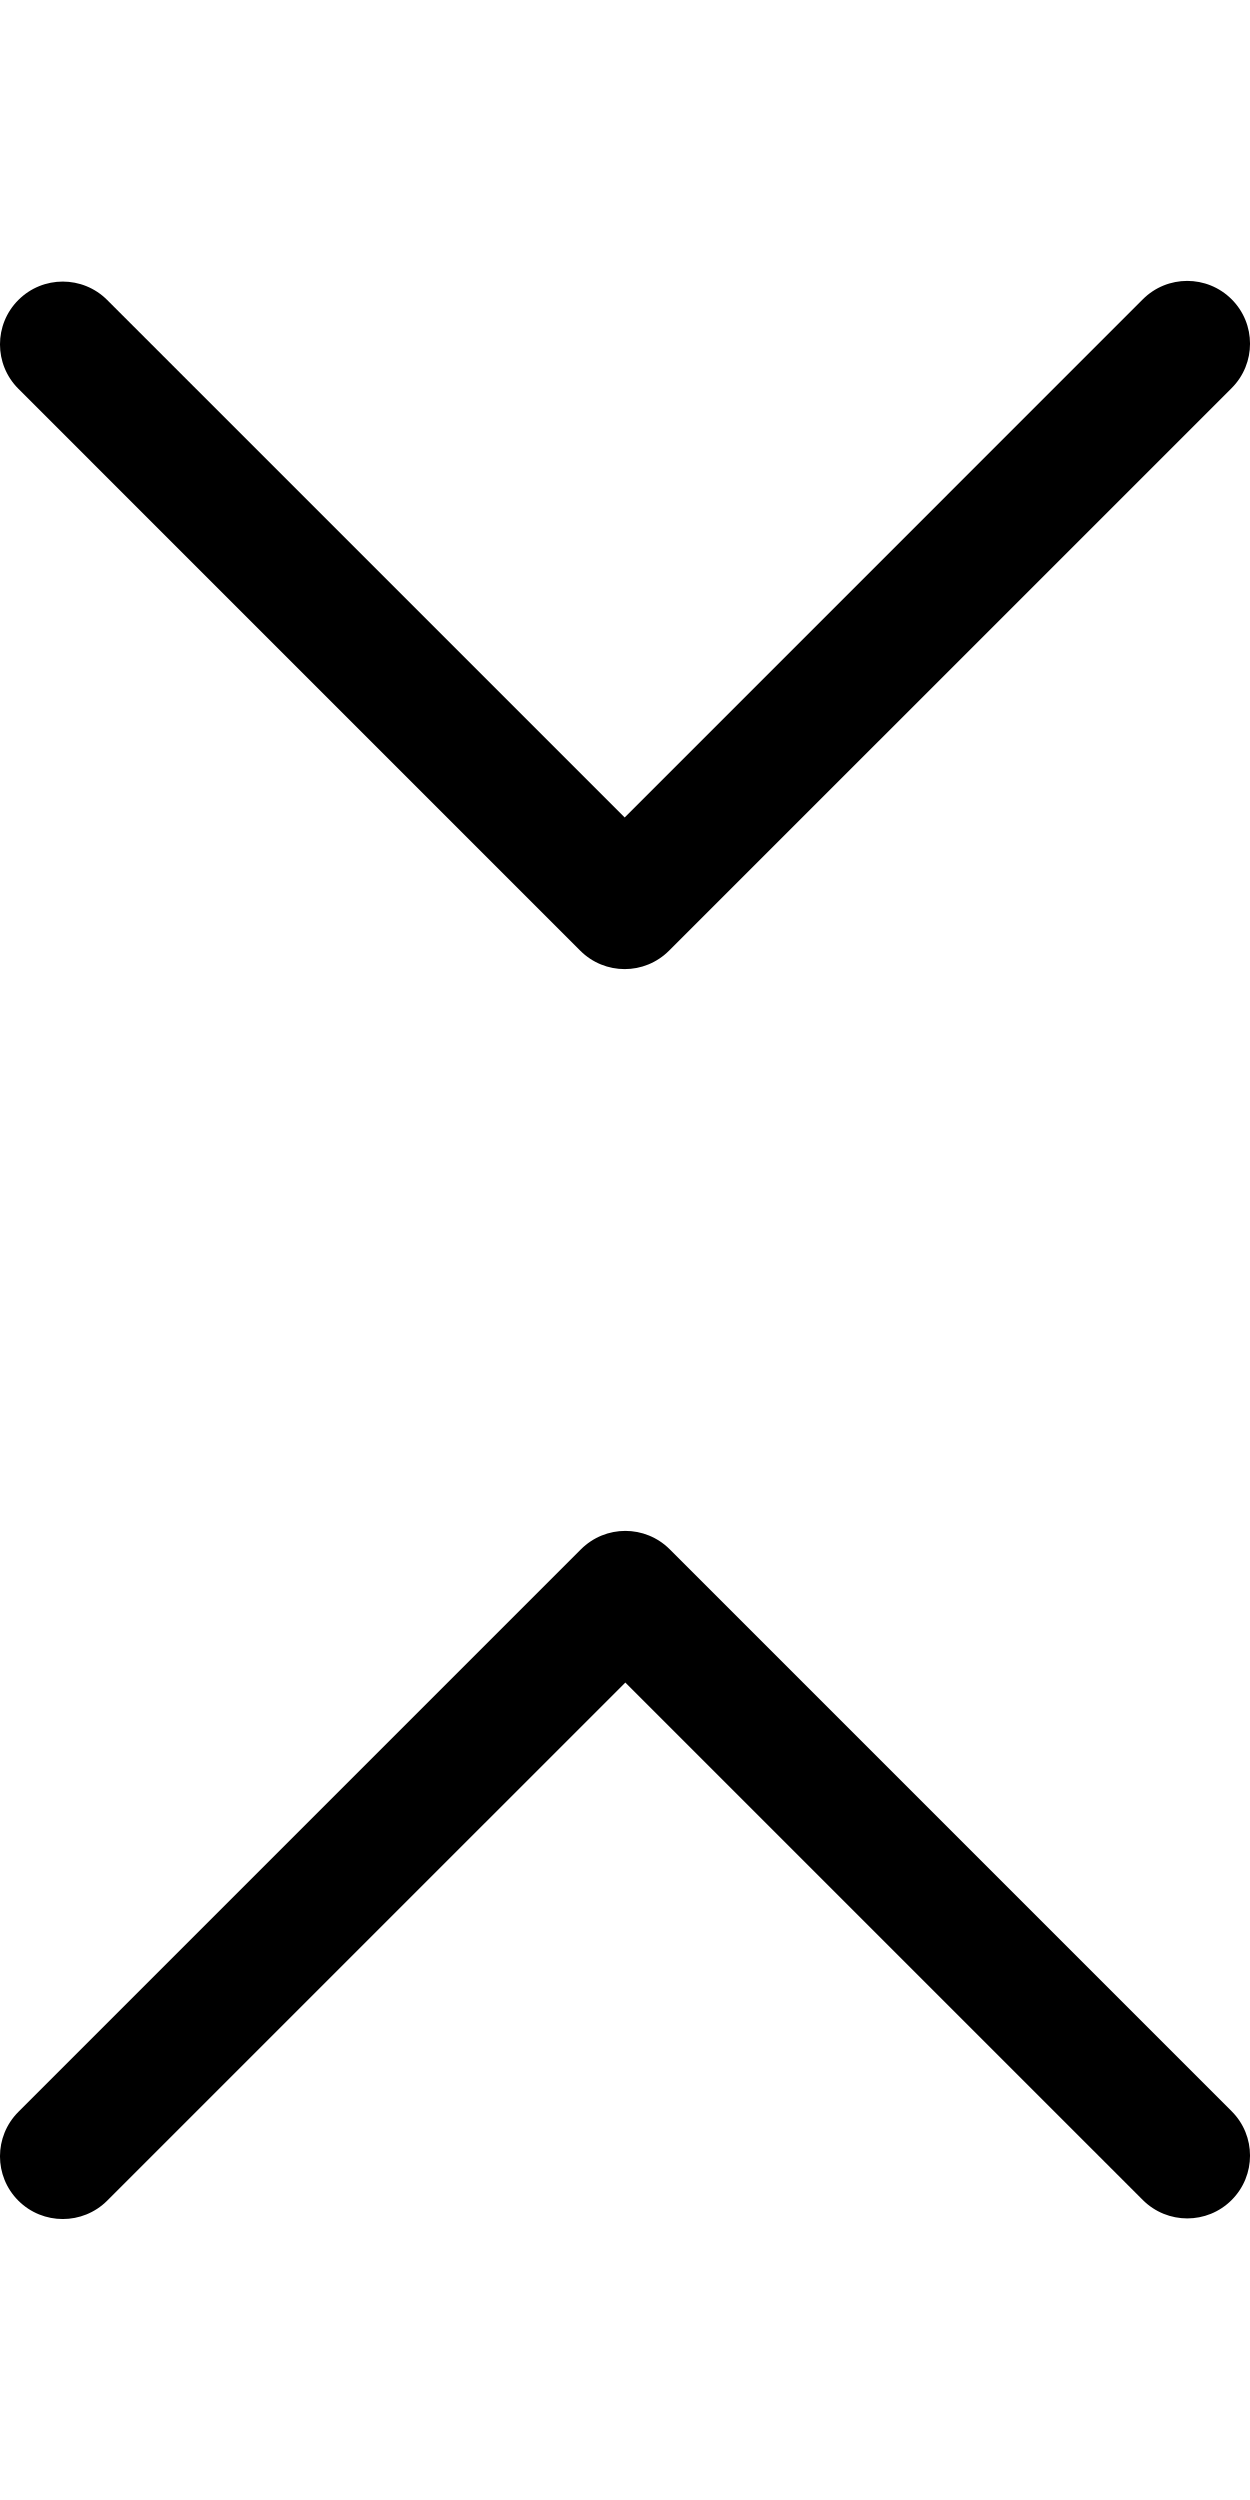
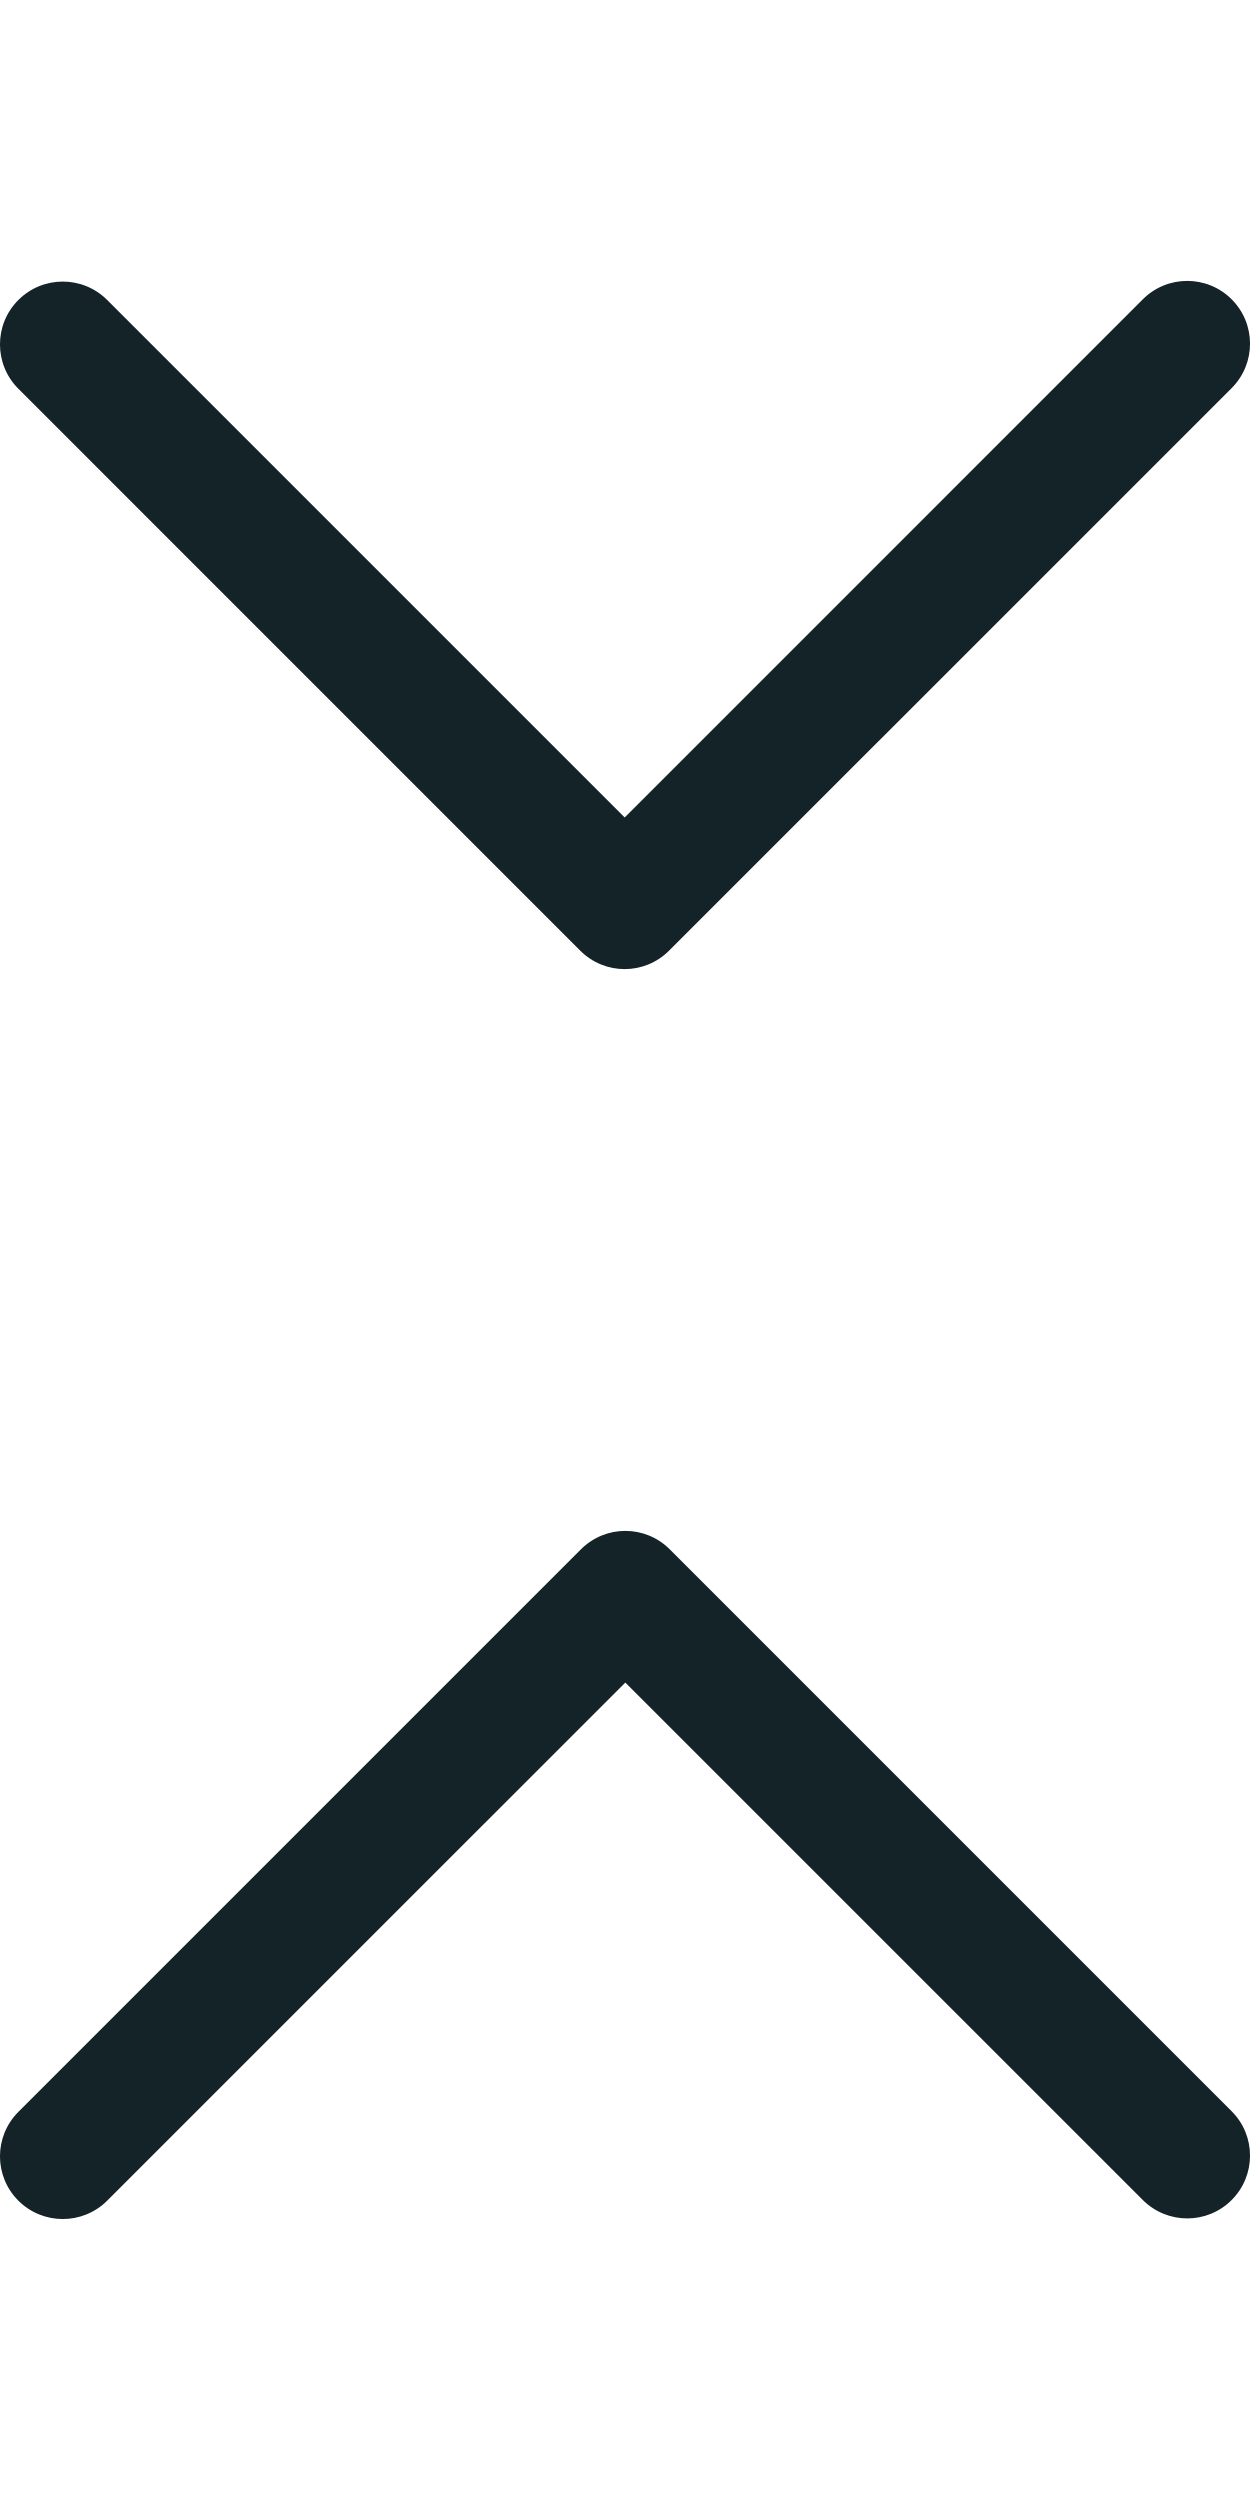
<svg xmlns="http://www.w3.org/2000/svg" version="1.1" id="Layer_1" x="0px" y="0px" width="50px" height="100px" viewBox="0 0 50 100" enable-background="new 0 0 50 100" xml:space="preserve">
  <g>
-     <path d="M24.987,38.764c-0.644,0-1.285-0.246-1.776-0.736L0.735,15.551c-0.981-0.981-0.981-2.571,0-3.552s2.571-0.981,3.552,0   l20.7,20.7l20.726-20.727c0.98-0.981,2.571-0.981,3.553,0c0.98,0.981,0.98,2.571,0,3.552L26.764,38.025   C26.271,38.518,25.631,38.764,24.987,38.764z" />
+     <path fill="#142328" d="M24.987,38.764c-0.644,0-1.285-0.246-1.776-0.736L0.735,15.551c-0.981-0.981-0.981-2.571,0-3.552   s2.571-0.981,3.552,0l20.7,20.7l20.726-20.727c0.98-0.981,2.571-0.981,3.553,0c0.98,0.981,0.98,2.571,0,3.552L26.764,38.025   C26.271,38.518,25.631,38.764,24.987,38.764z" />
  </g>
  <g>
-     <path d="M25.013,61.236c0.644,0,1.285,0.246,1.776,0.736L49.266,84.45c0.98,0.979,0.98,2.569,0,3.551   c-0.979,0.981-2.57,0.981-3.553,0l-20.7-20.699L4.287,88.027c-0.98,0.979-2.571,0.979-3.553,0c-0.98-0.979-0.98-2.569,0-3.551   l22.502-22.502C23.729,61.482,24.369,61.236,25.013,61.236z" />
+     <path fill="#142328" d="M25.013,61.236c0.644,0,1.285,0.246,1.776,0.736L49.266,84.45c0.98,0.979,0.98,2.569,0,3.551   c-0.979,0.981-2.57,0.981-3.553,0l-20.7-20.699L4.287,88.027c-0.98,0.979-2.571,0.979-3.553,0c-0.98-0.979-0.98-2.569,0-3.551   l22.502-22.502C23.729,61.482,24.369,61.236,25.013,61.236z" />
  </g>
</svg>
